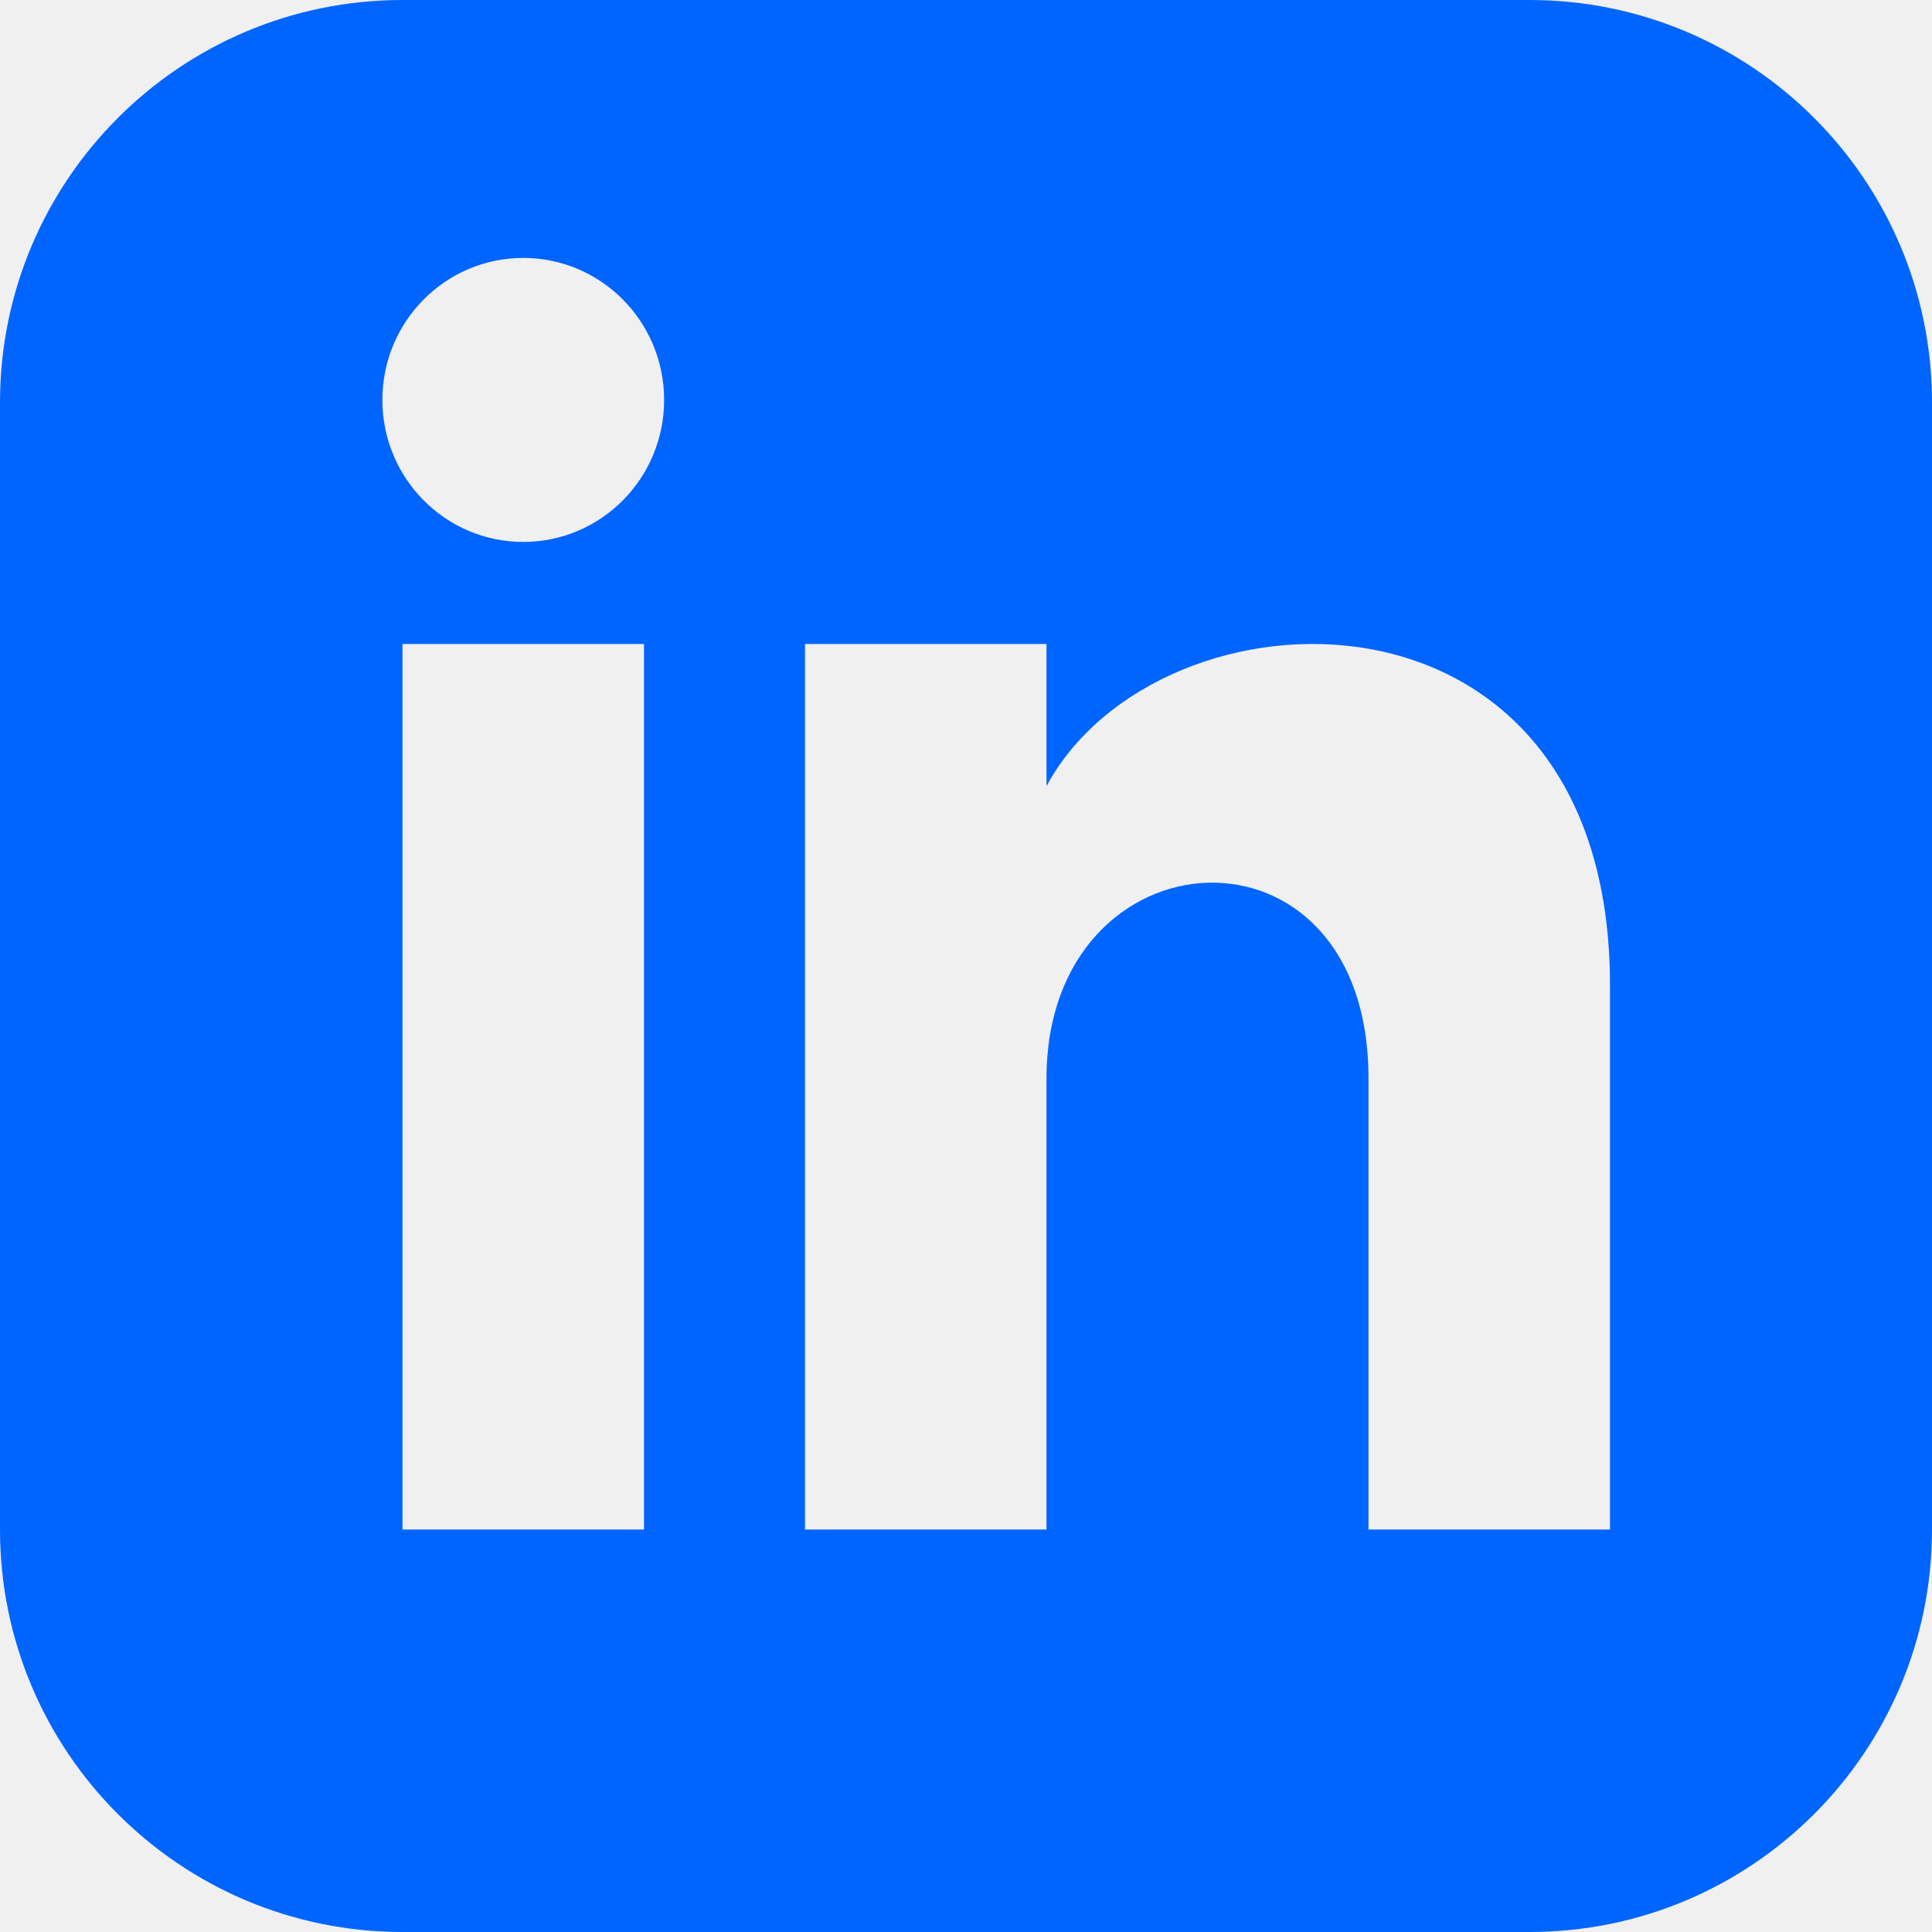
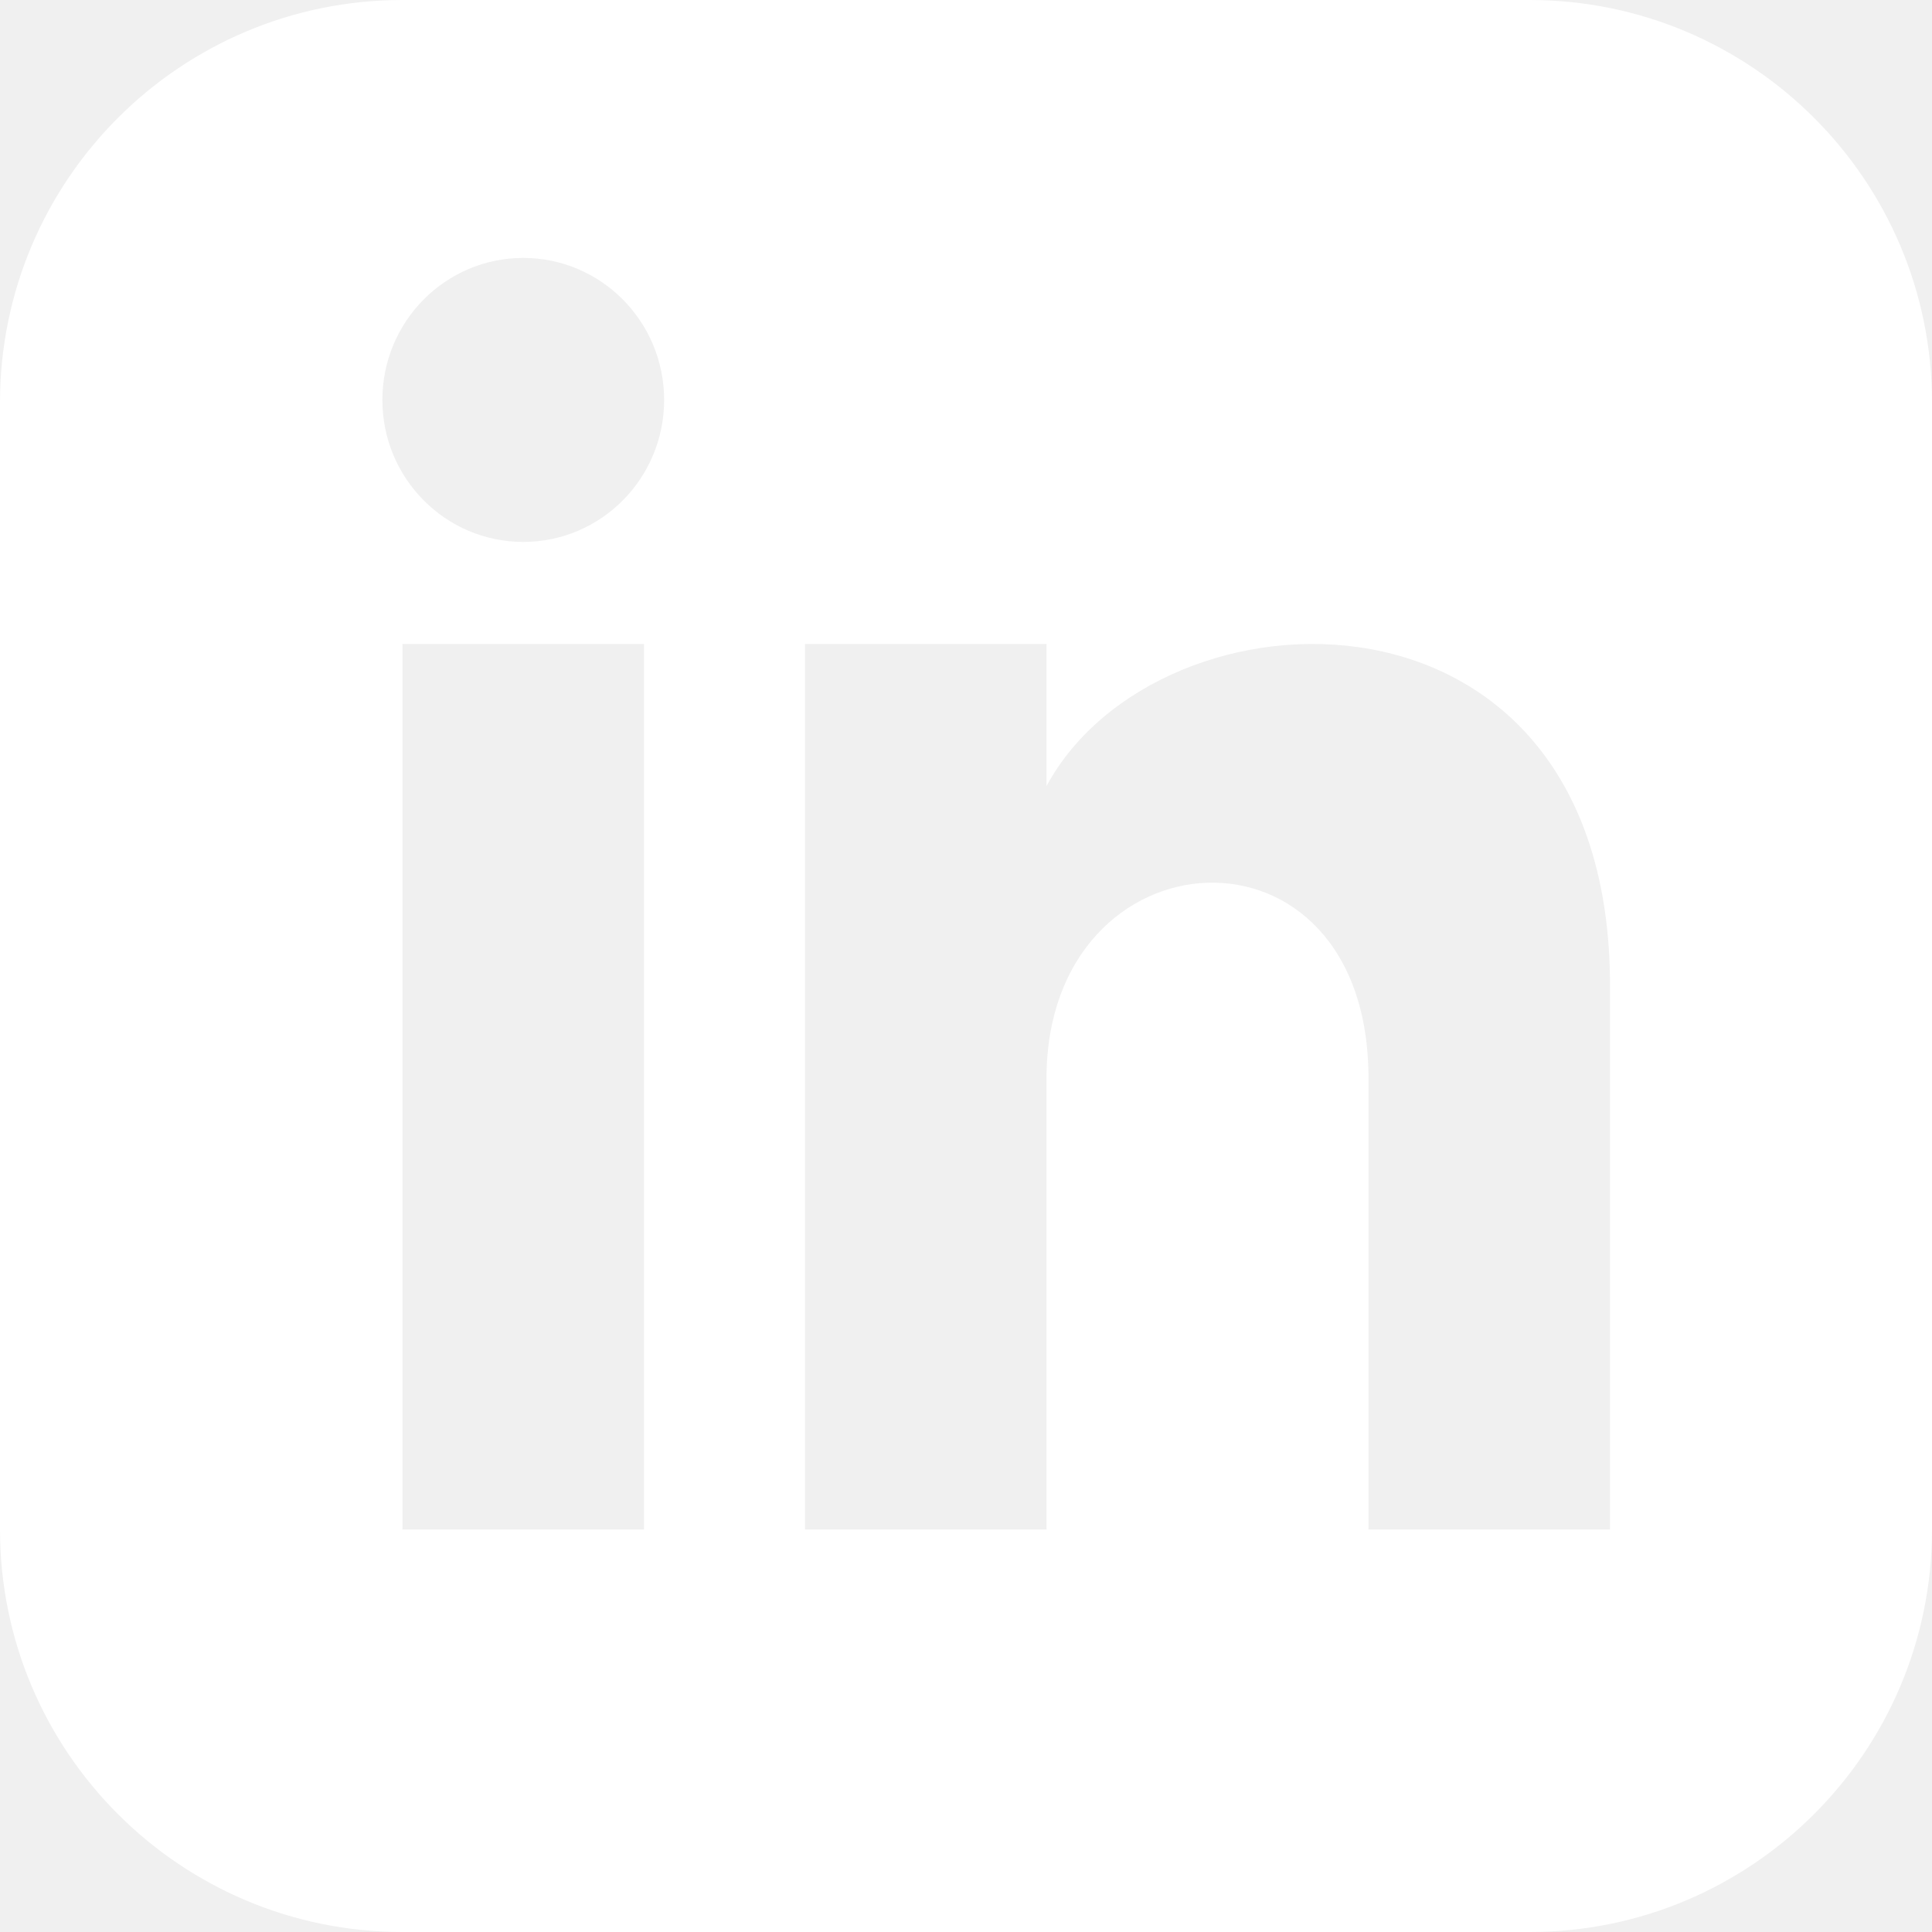
<svg xmlns="http://www.w3.org/2000/svg" width="24" height="24" viewBox="0 0 24 24">
-   <path fill="#0065FF" d="M19,0 L5,0 C2.239,0 0,2.239 0,5 L0,19 C0,21.761 2.239,24 5,24 L19,24 C21.762,24 24,21.761 24,19 L24,5 C24,2.239 21.762,0 19,0 Z M8,19 L5,19 L5,8 L8,8 L8,19 Z M6.5,6.732 C5.534,6.732 4.75,5.942 4.75,4.968 C4.75,3.994 5.534,3.204 6.5,3.204 C7.466,3.204 8.25,3.994 8.25,4.968 C8.25,5.942 7.467,6.732 6.5,6.732 Z M20,19 L17,19 L17,13.396 C17,10.028 13,10.283 13,13.396 L13,19 L10,19 L10,8 L13,8 L13,9.765 C14.396,7.179 20,6.988 20,12.241 L20,19 Z" />
+   <path fill="#FFF" d="M19,0 L5,0 C2.239,0 0,2.239 0,5 L0,19 C0,21.761 2.239,24 5,24 L19,24 C21.762,24 24,21.761 24,19 L24,5 C24,2.239 21.762,0 19,0 Z M8,19 L5,19 L5,8 L8,8 L8,19 Z M6.5,6.732 C5.534,6.732 4.75,5.942 4.75,4.968 C4.75,3.994 5.534,3.204 6.5,3.204 C7.466,3.204 8.25,3.994 8.25,4.968 C8.25,5.942 7.467,6.732 6.5,6.732 Z M20,19 L17,19 L17,13.396 C17,10.028 13,10.283 13,13.396 L13,19 L10,19 L10,8 L13,8 L13,9.765 C14.396,7.179 20,6.988 20,12.241 L20,19 Z" />
</svg>
